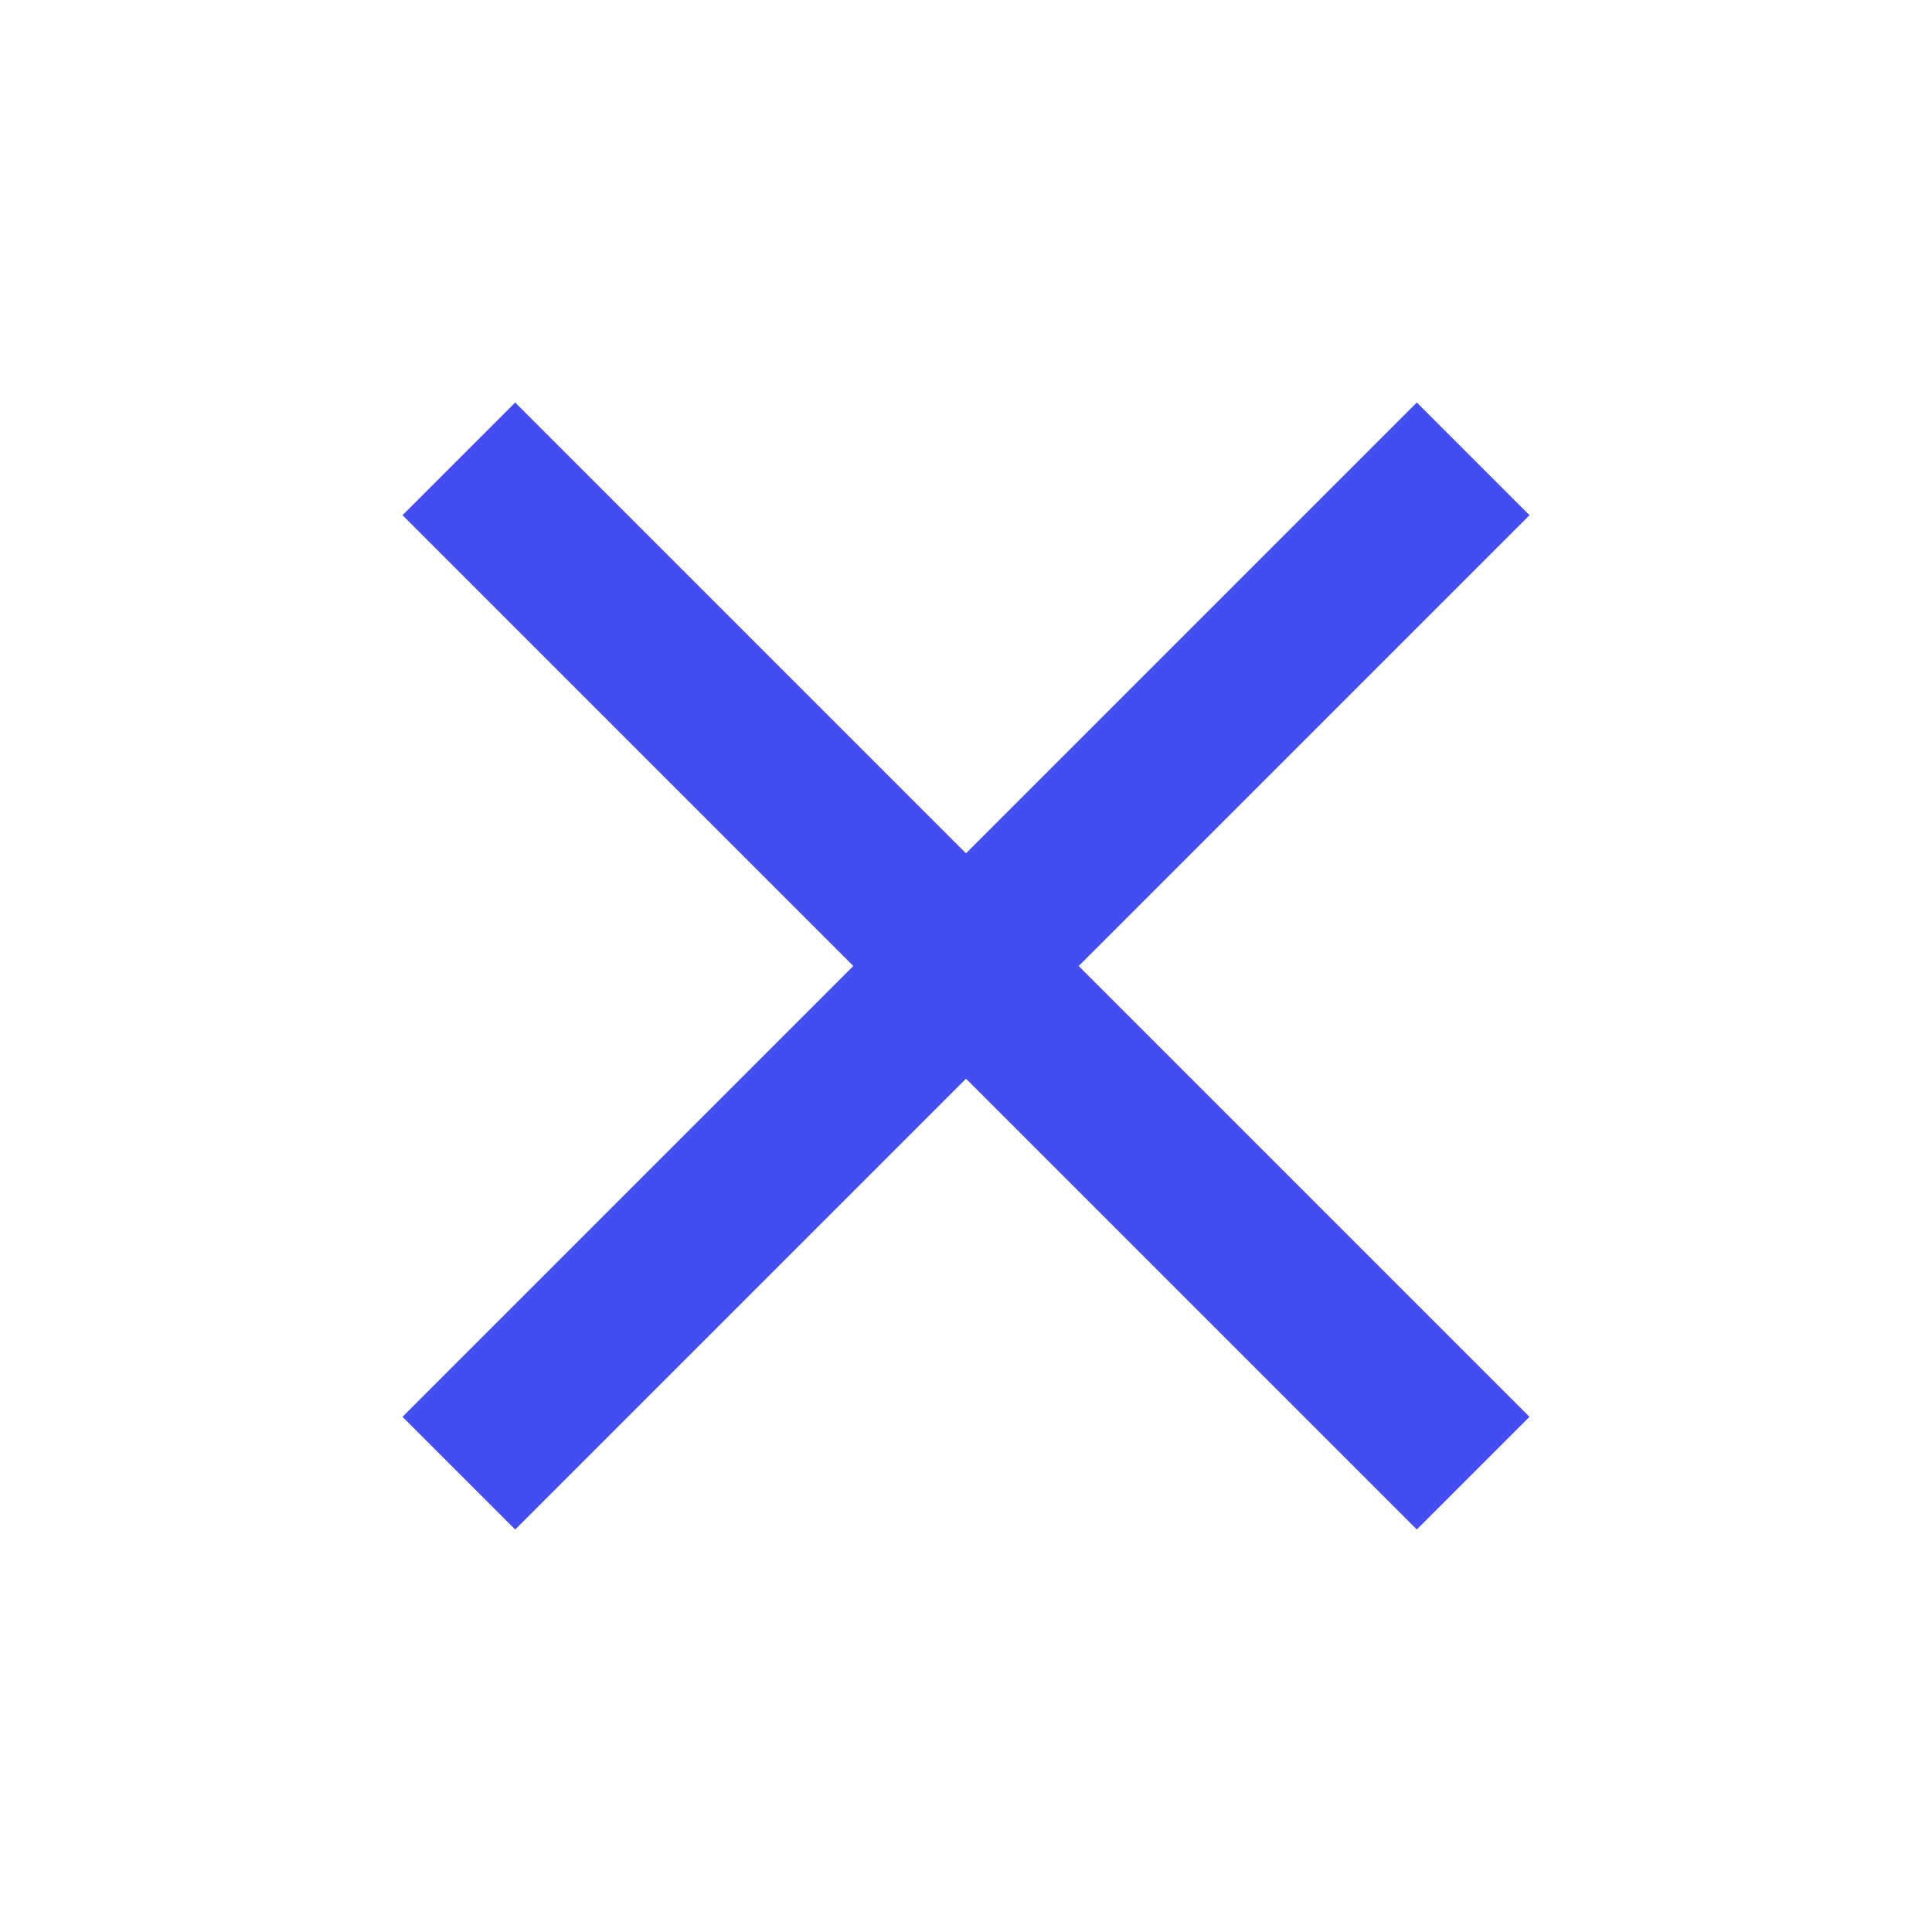
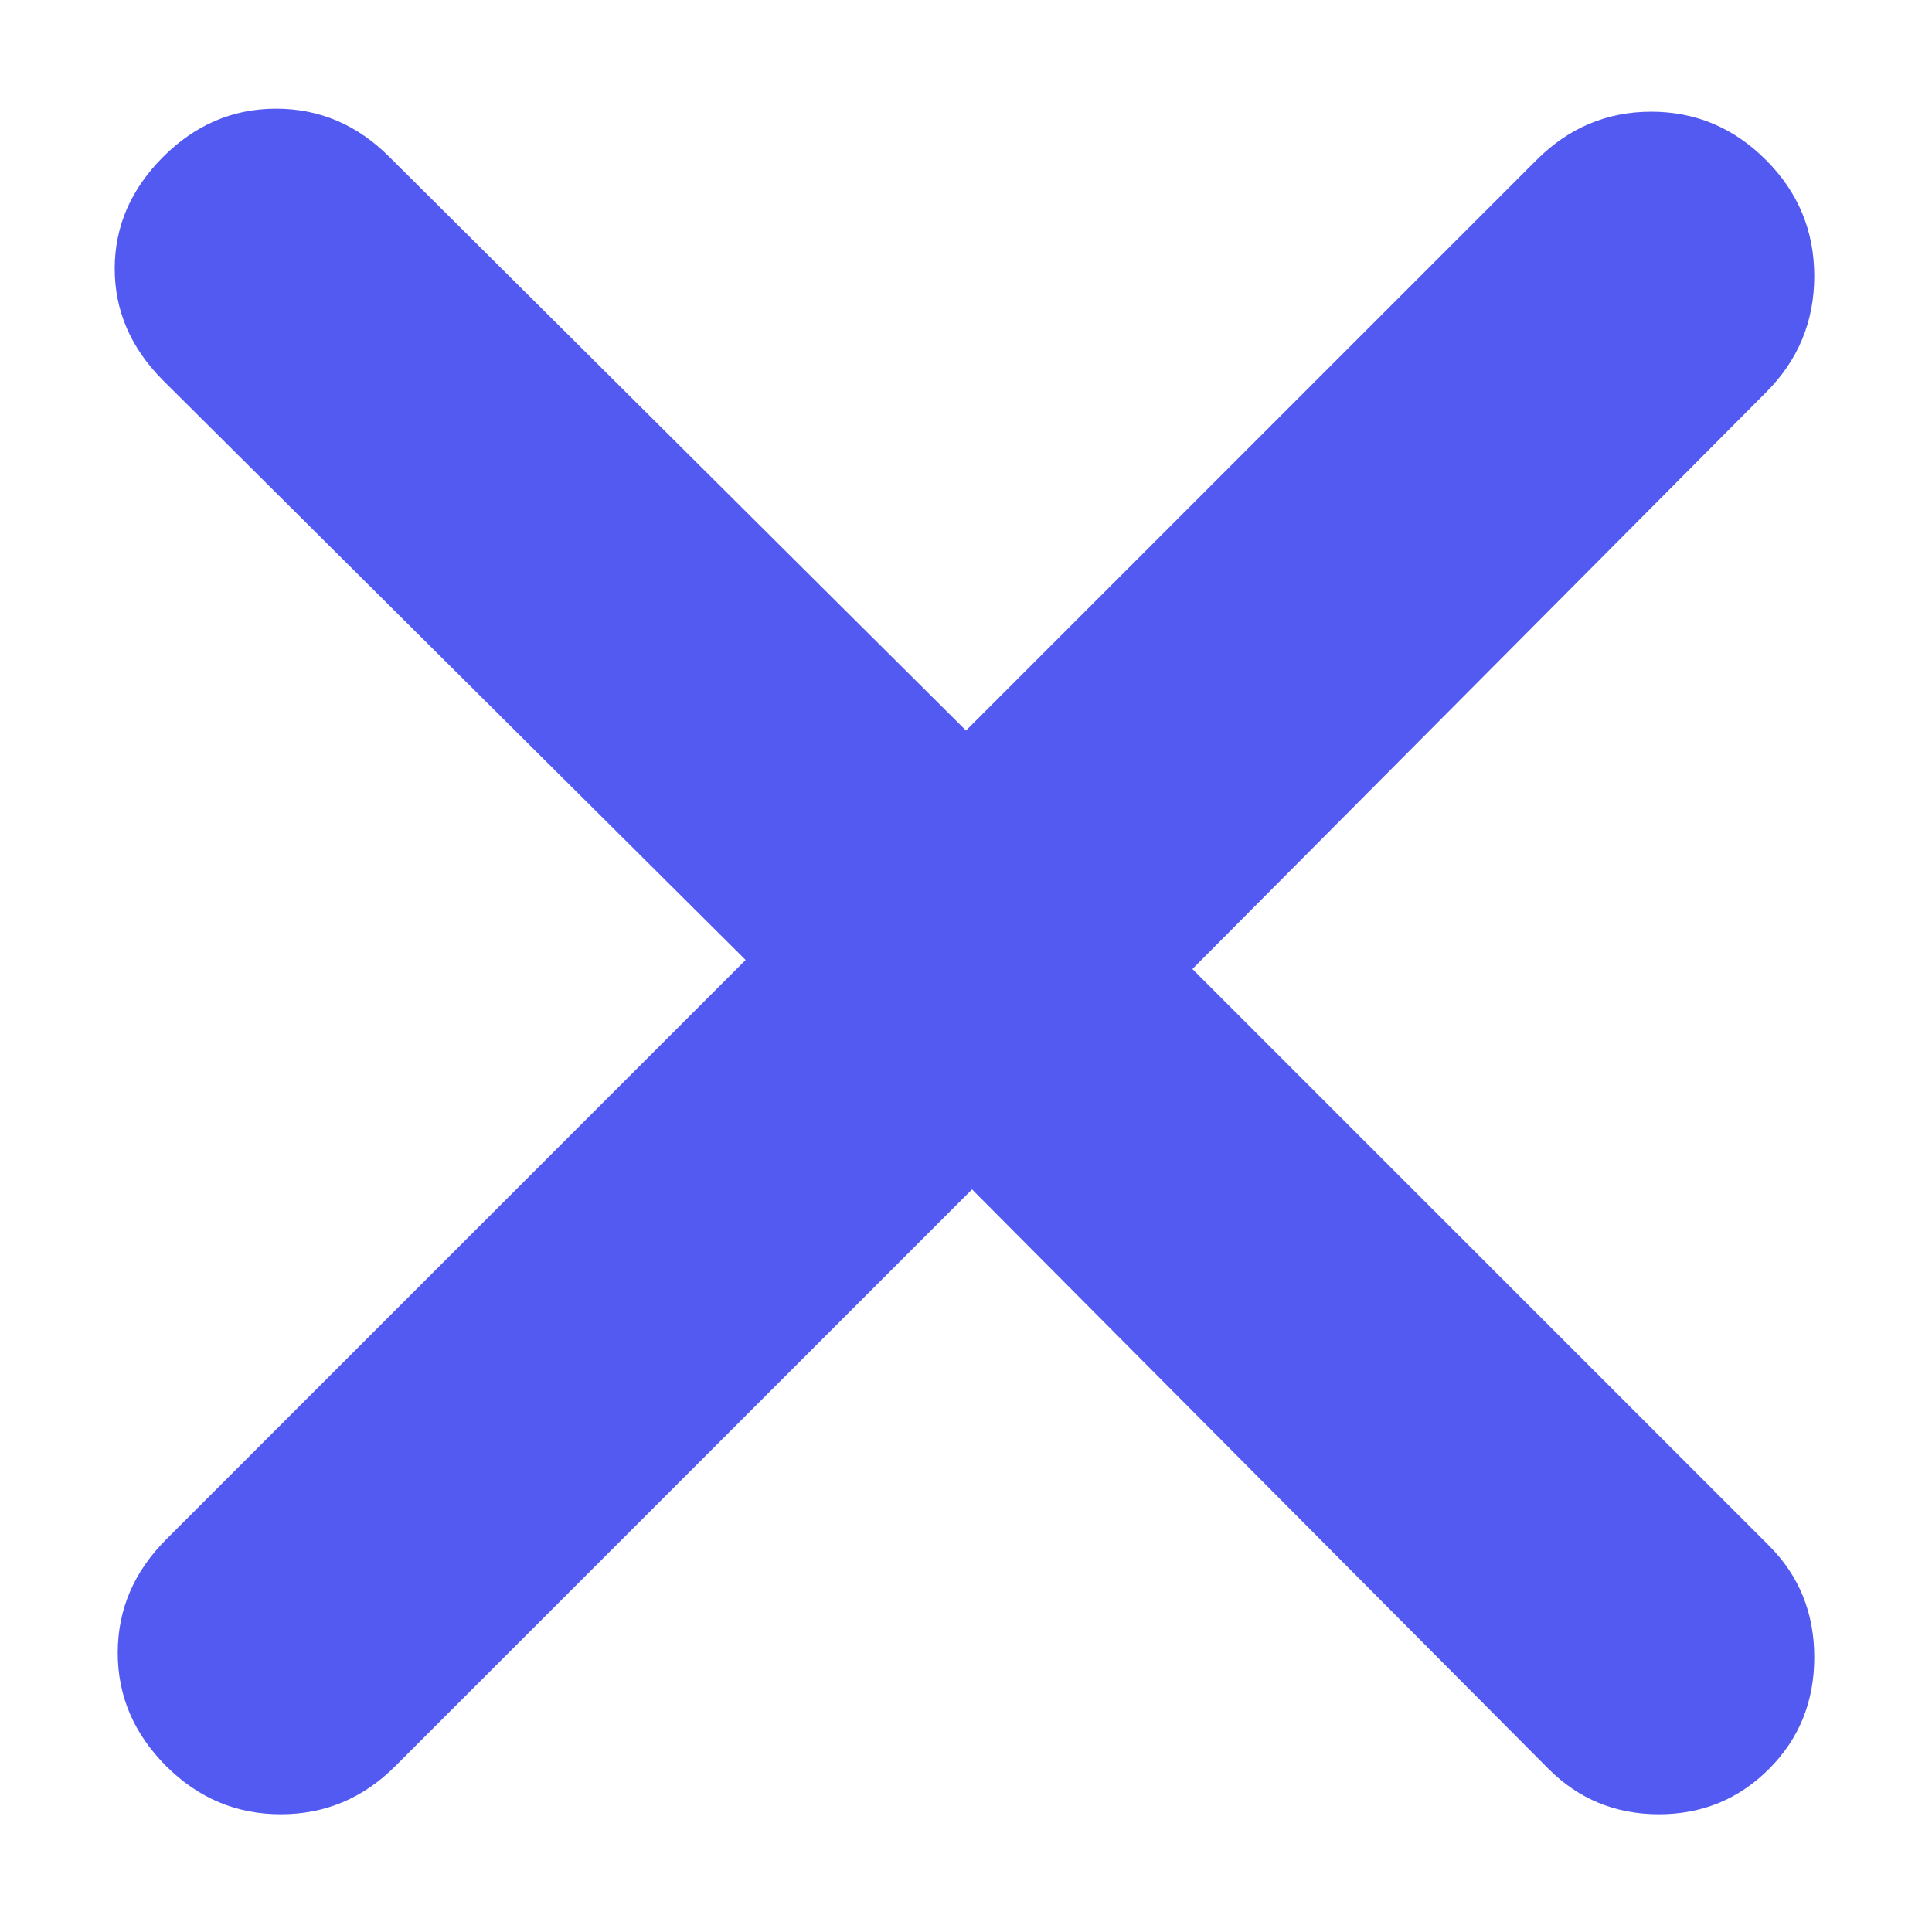
- <svg xmlns="http://www.w3.org/2000/svg" height="24px" viewBox="0 -960 960 960" width="24px" fill="#444df2">
-   <path d="m256-200-56-56 224-224-224-224 56-56 224 224 224-224 56 56-224 224 224 224-56 56-224-224-224 224Z" />
+ <svg xmlns="http://www.w3.org/2000/svg" width="16" height="16" viewBox="0 0 16 16" fill="none">
+   <path d="M8.05 9.85L3.275 14.625C3.009 14.892 2.692 15.025 2.325 15.025C1.959 15.025 1.642 14.892 1.375 14.625C1.109 14.358 0.975 14.046 0.975 13.688C0.975 13.329 1.109 13.017 1.375 12.75L6.175 7.95L1.35 3.15C1.084 2.883 0.95 2.575 0.95 2.225C0.95 1.875 1.084 1.567 1.35 1.3C1.617 1.033 1.929 0.9 2.287 0.9C2.646 0.9 2.959 1.033 3.225 1.3L8 6.05L12.725 1.325C12.992 1.058 13.309 0.925 13.675 0.925C14.042 0.925 14.358 1.058 14.625 1.325C14.892 1.592 15.025 1.912 15.025 2.287C15.025 2.662 14.892 2.983 14.625 3.25L9.875 8.025L14.65 12.8C14.9 13.05 15.025 13.358 15.025 13.725C15.025 14.092 14.9 14.4 14.65 14.65C14.4 14.9 14.096 15.025 13.738 15.025C13.38 15.025 13.075 14.9 12.825 14.65L8.05 9.85Z" fill="#535AF1" />
</svg>
